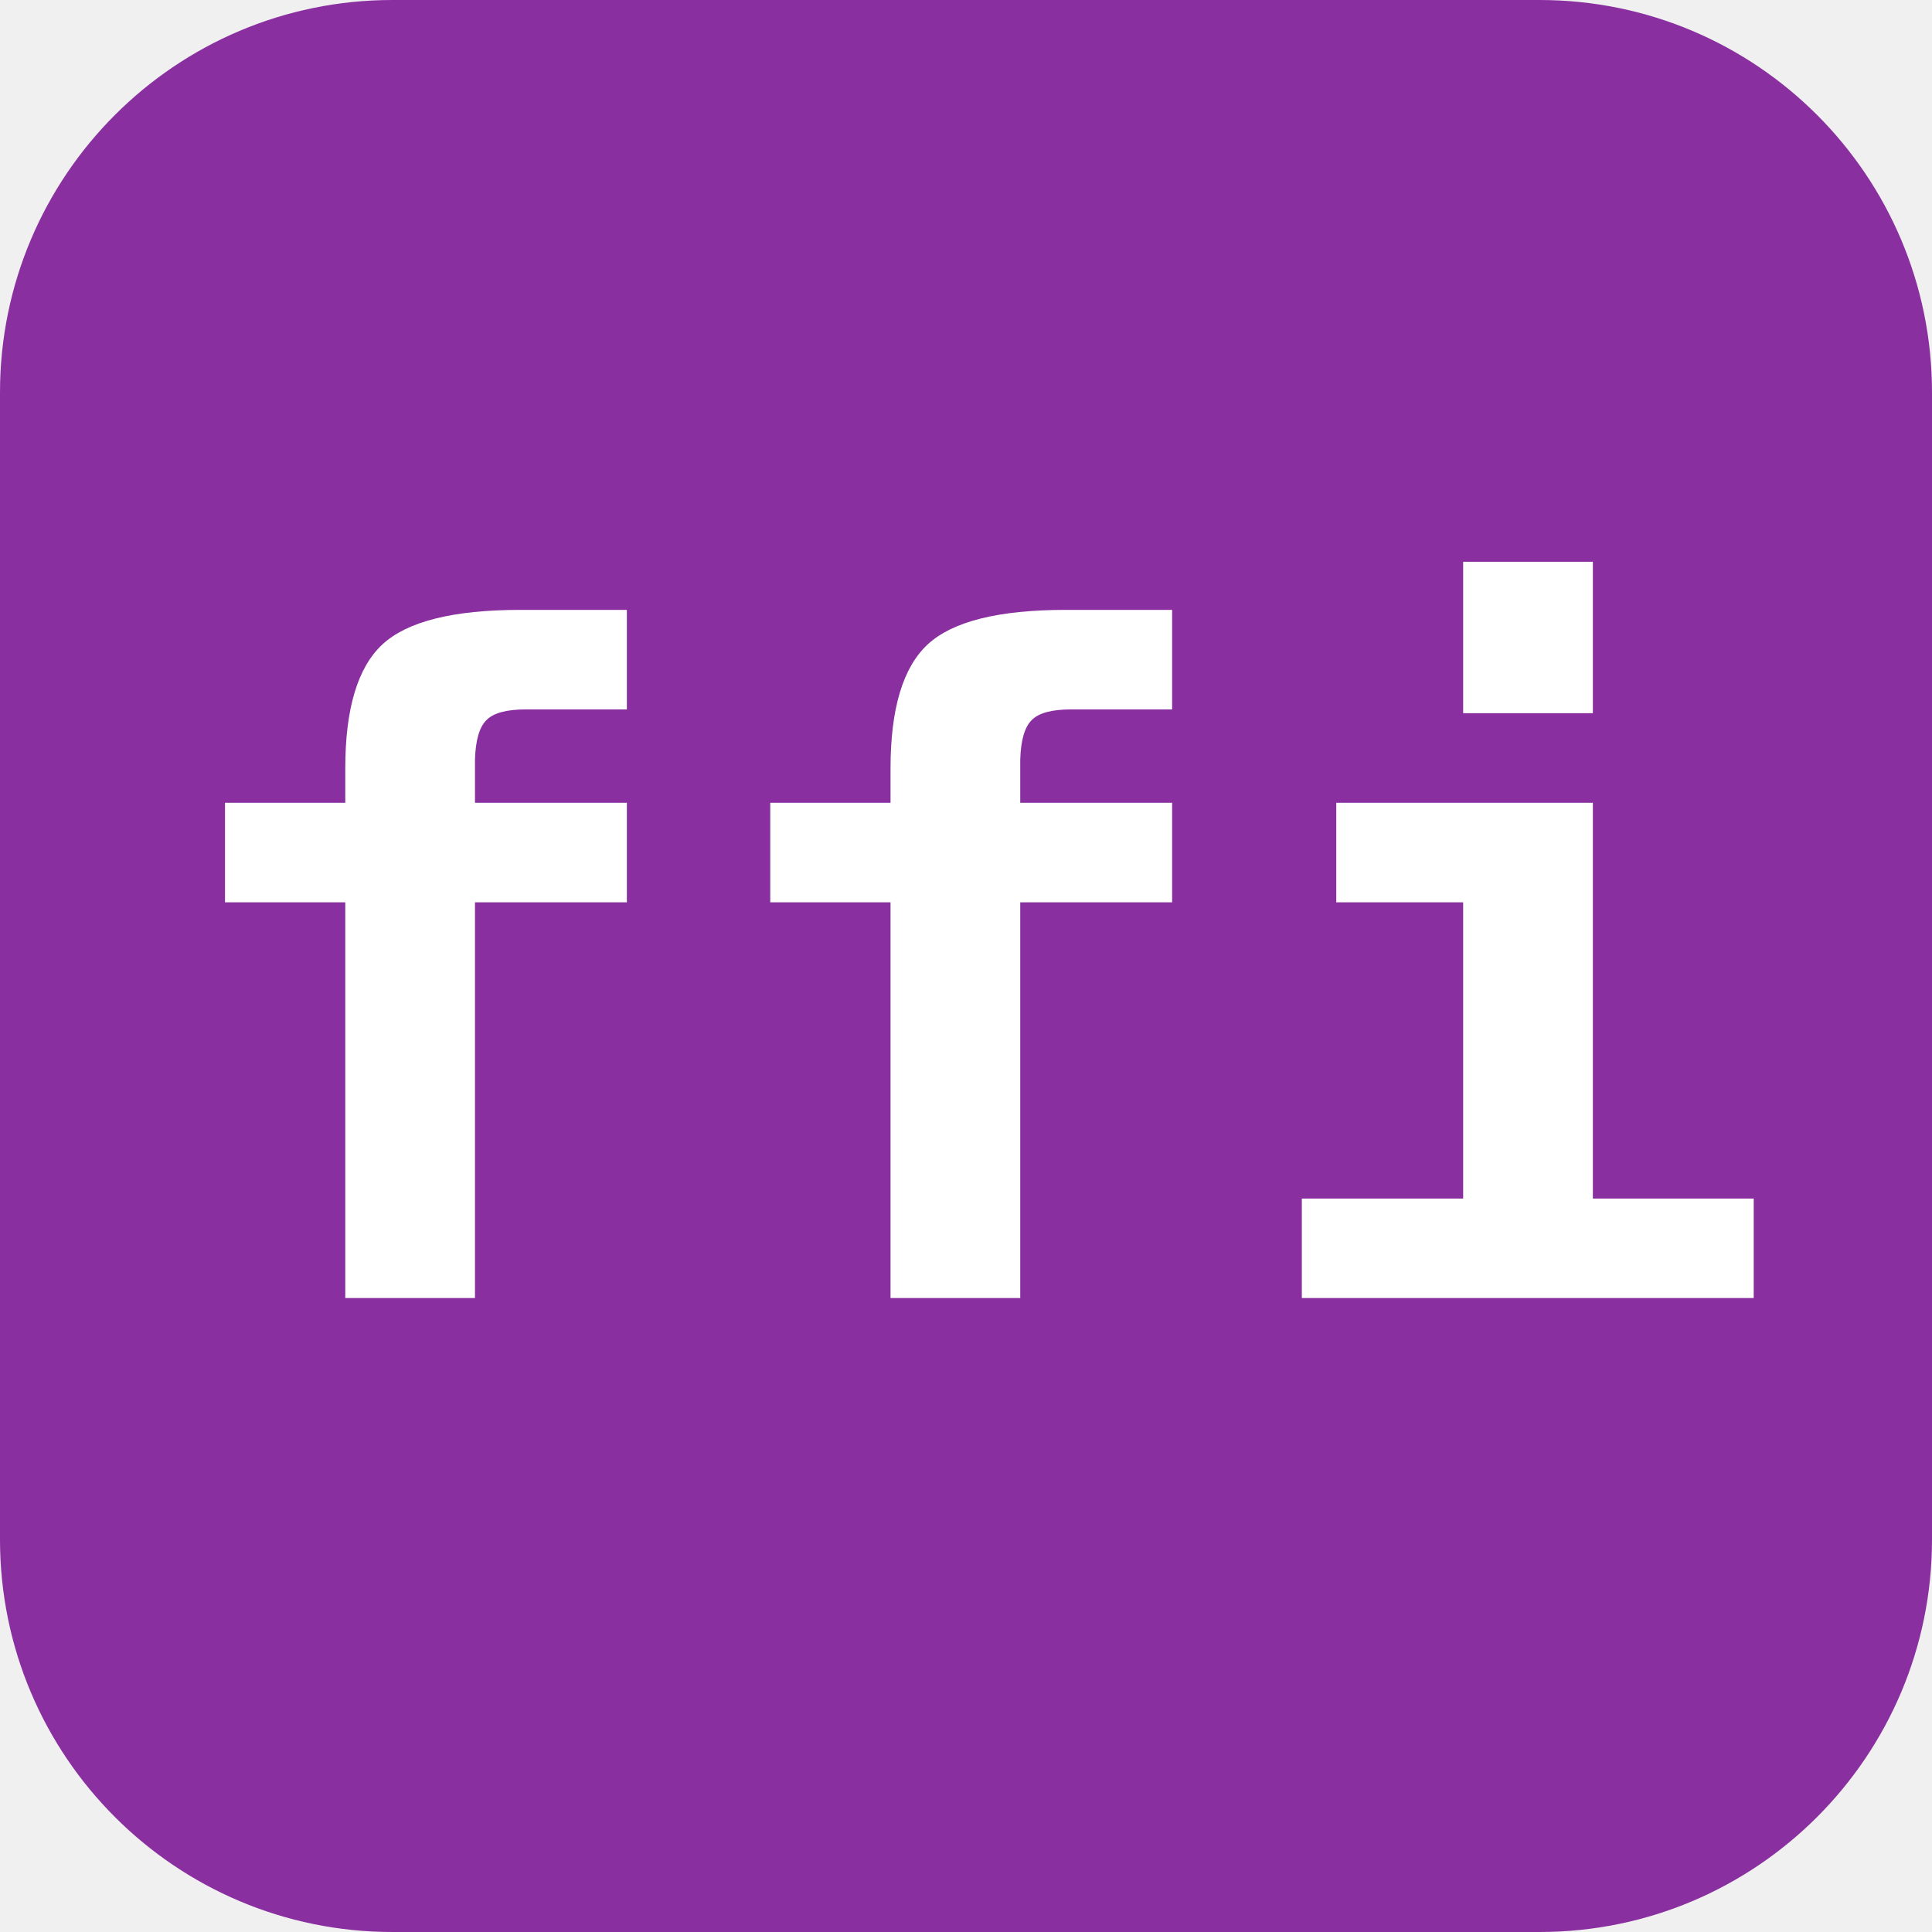
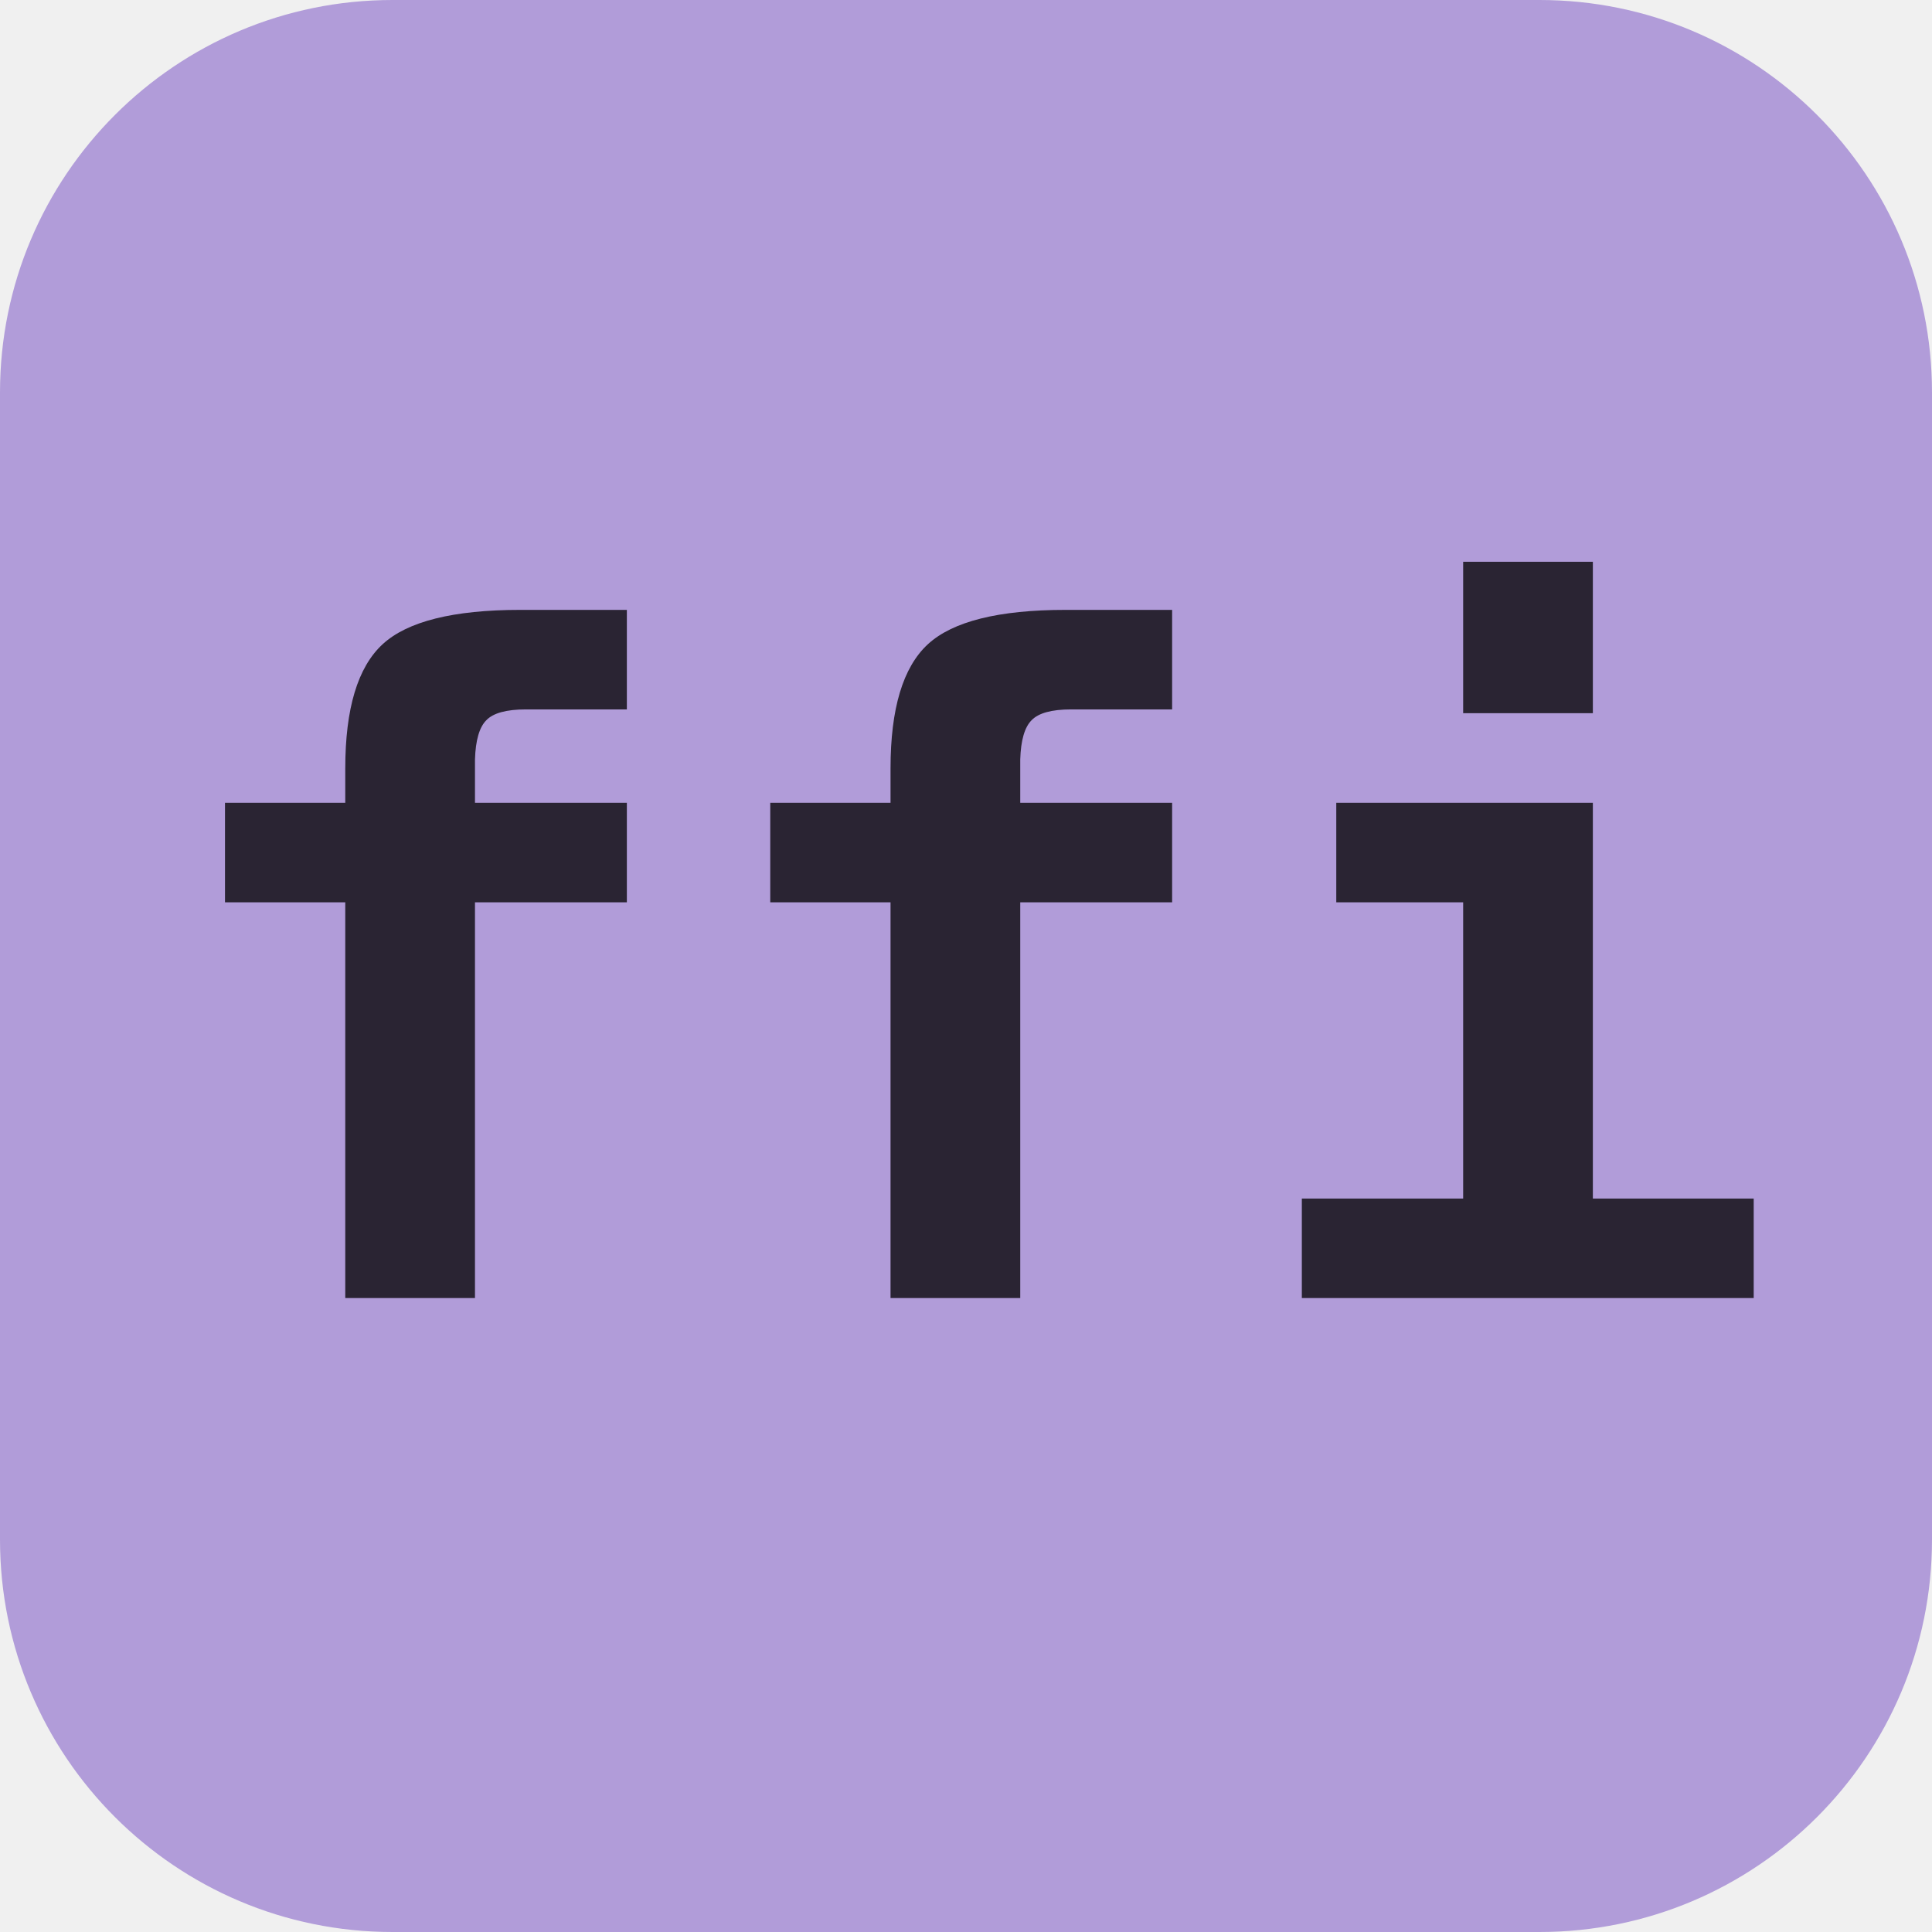
<svg xmlns="http://www.w3.org/2000/svg" viewBox="0 0 64 64">
-   <rect width="64" height="64" rx="13" fill="#8a2fa0" />
-   <text x="32" y="43" text-anchor="middle" font-family="ui-monospace,Menlo,monospace" font-weight="700" font-size="30" fill="#fff">ffi</text>
+   <rect width="64" height="64" rx="13" fill="#b19cd9" />
+   <text x="32" y="43" text-anchor="middle" font-family="ui-monospace,Menlo,monospace" font-weight="700" font-size="30" fill="#2a2433">ffi</text>
</svg>
